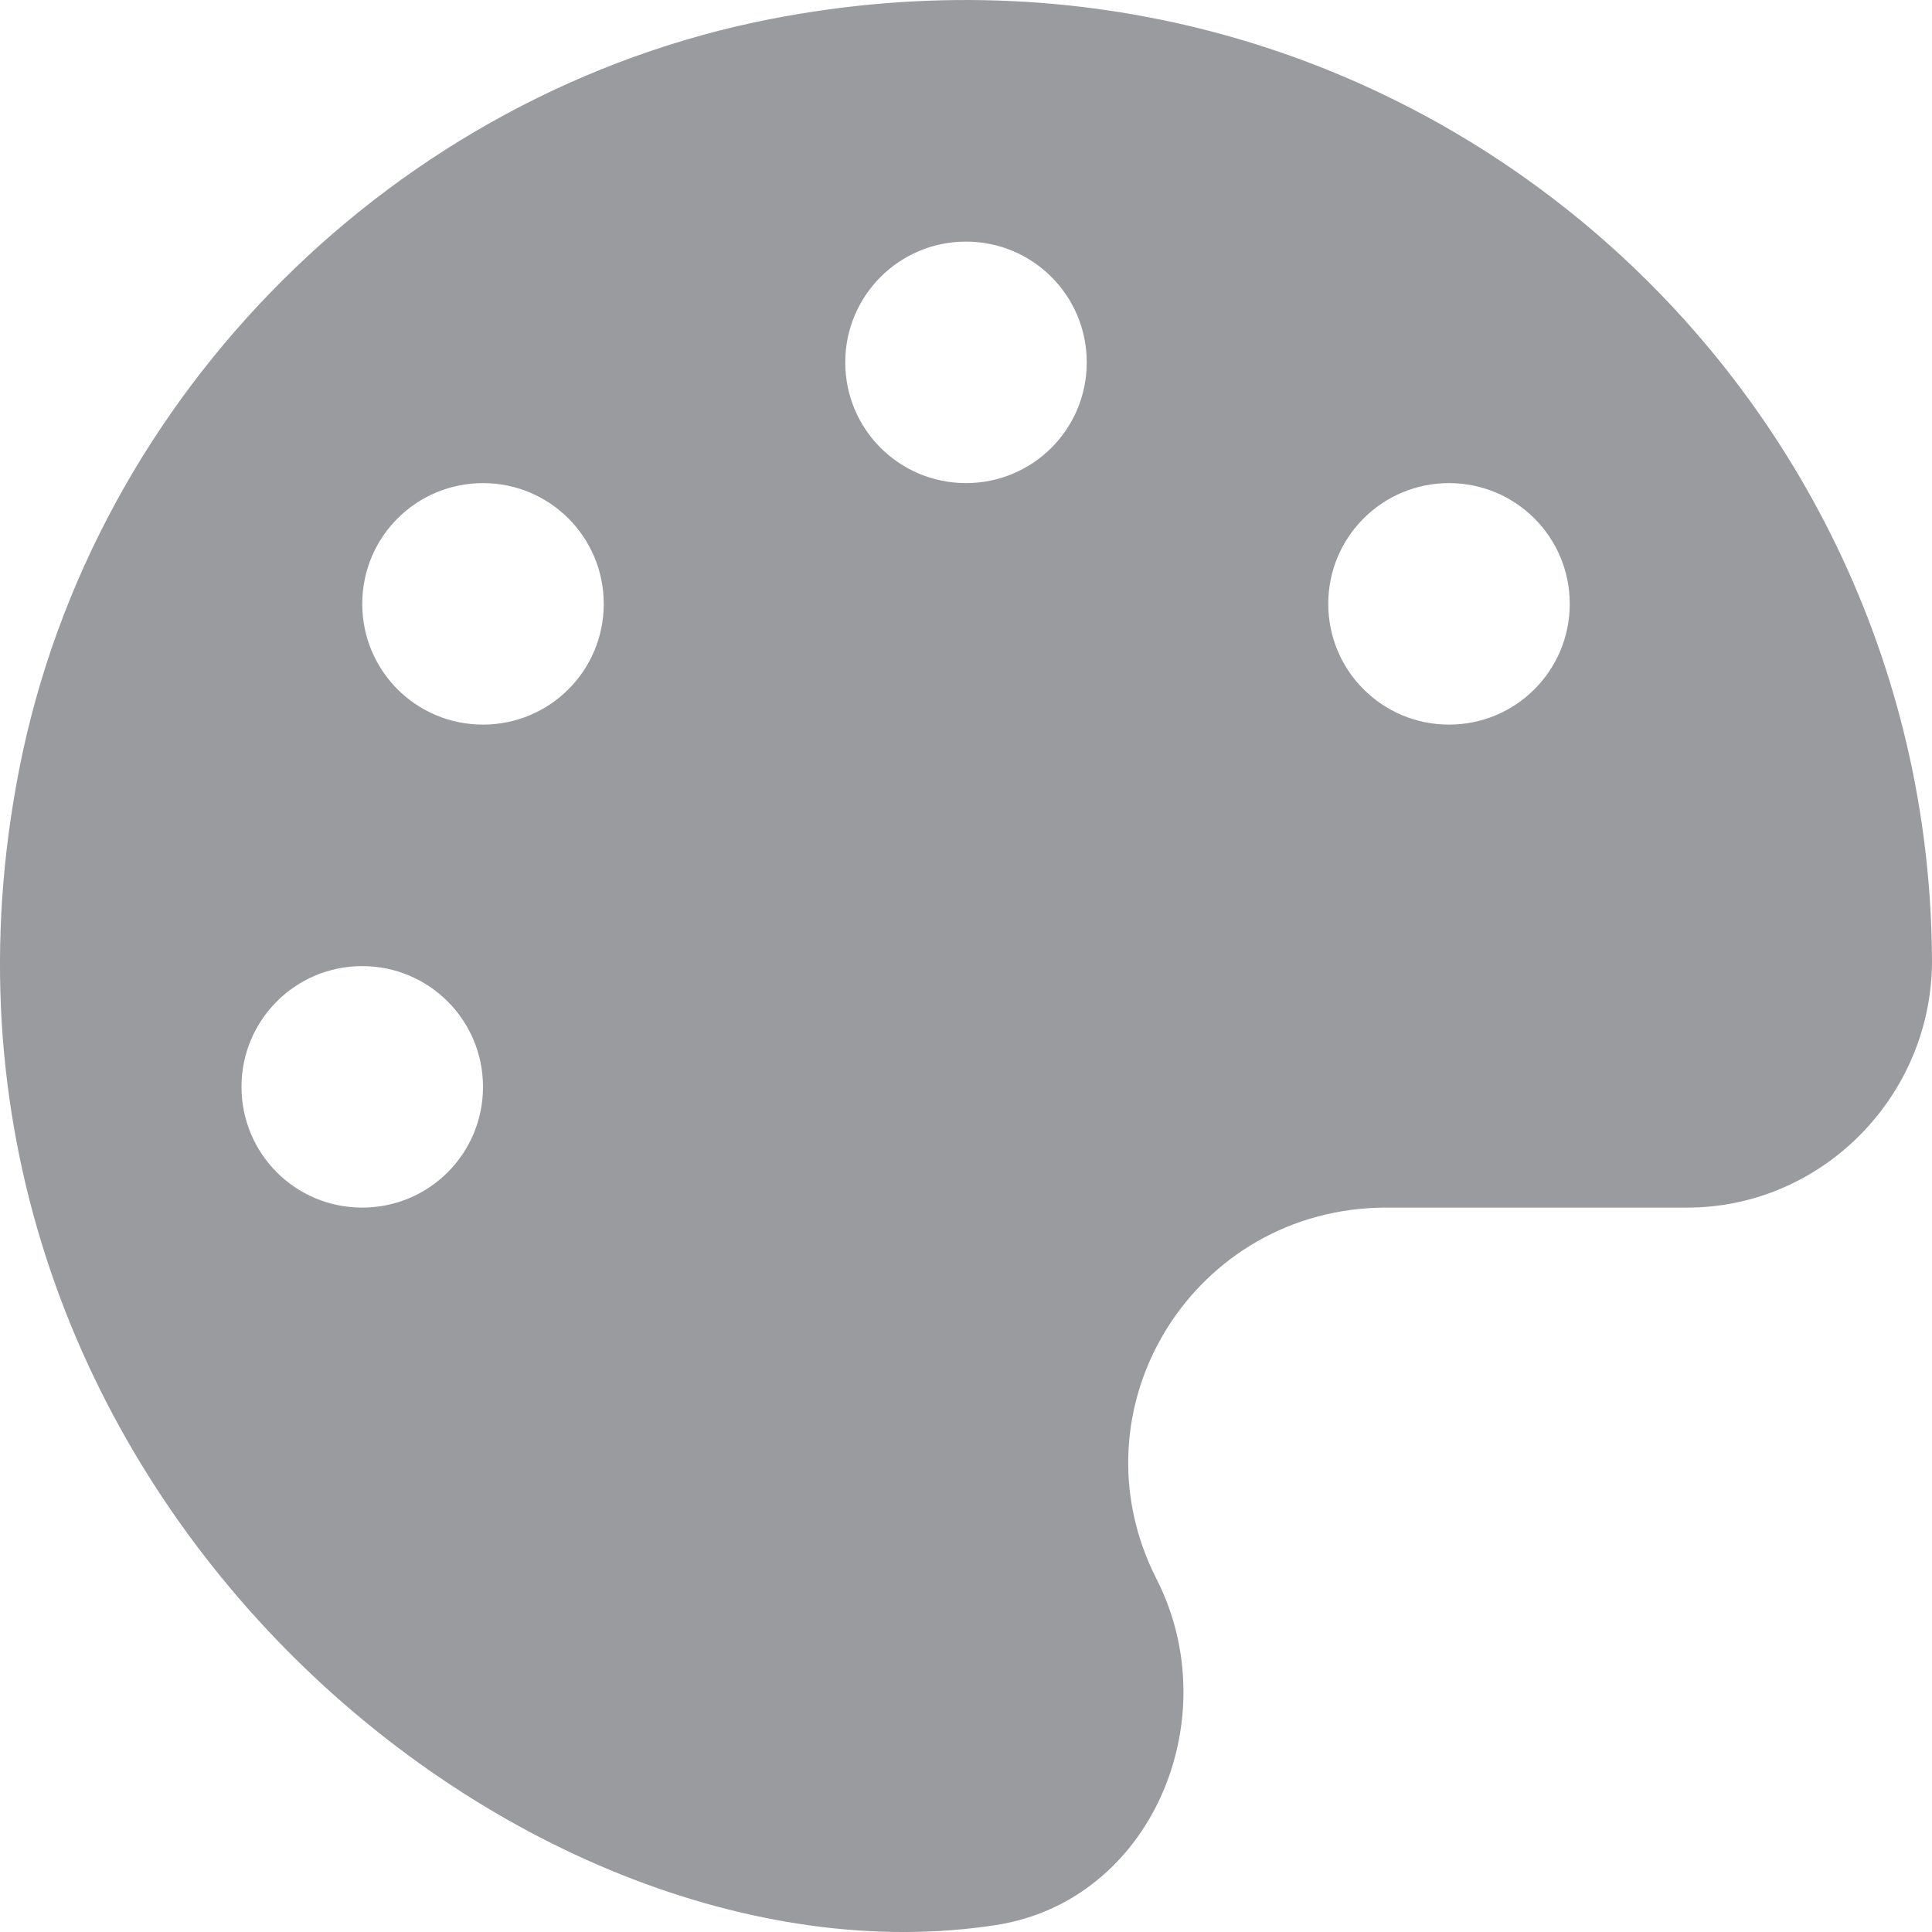
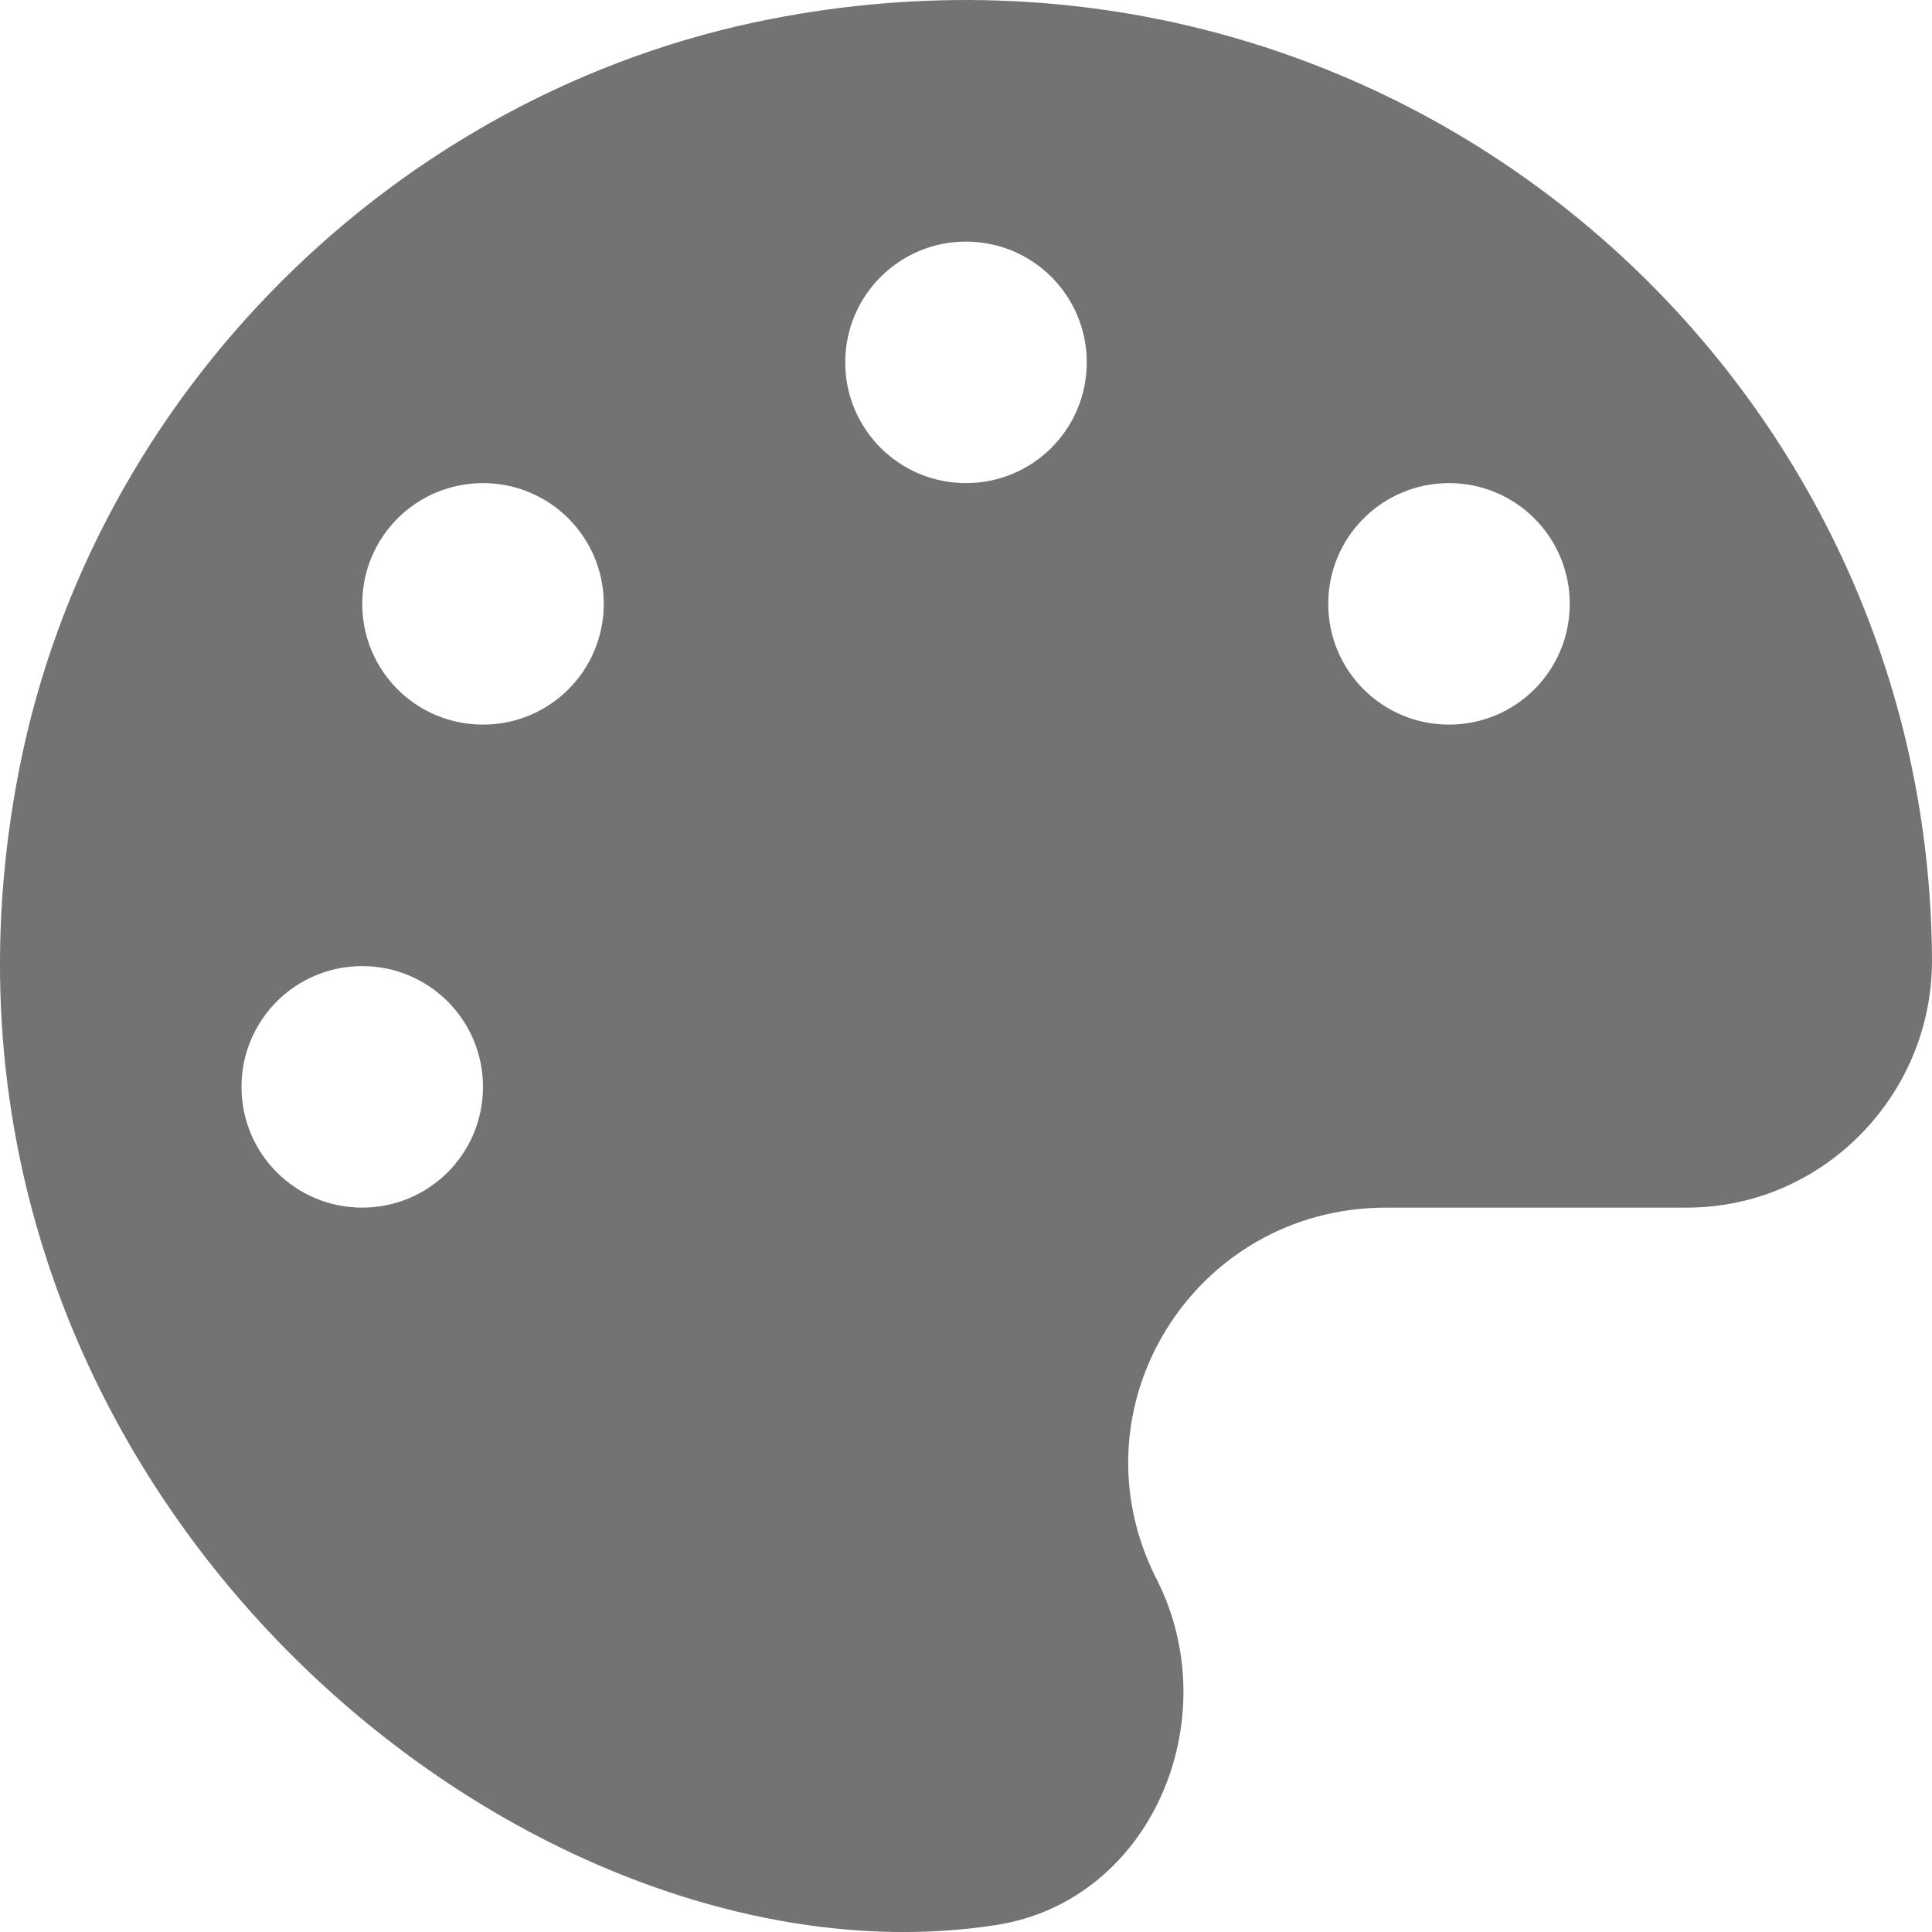
<svg xmlns="http://www.w3.org/2000/svg" width="18" height="18" viewBox="0 0 18 18">
-   <path d="M7.182 0.177C3.688 0.859 0.871 3.668 0.182 7.152C-1.118 13.726 4.813 18.627 9.281 17.935C10.729 17.71 11.44 16.015 10.775 14.711C9.963 13.115 11.123 11.251 12.916 11.251H15.718C16.977 11.251 17.997 10.211 18 8.956C17.982 3.415 12.941 -0.944 7.182 0.177ZM3.375 11.251C2.752 11.251 2.25 10.749 2.25 10.126C2.25 9.504 2.752 9.001 3.375 9.001C3.997 9.001 4.5 9.504 4.5 10.126C4.5 10.749 3.997 11.251 3.375 11.251ZM4.5 6.751C3.877 6.751 3.375 6.249 3.375 5.626C3.375 5.004 3.877 4.501 4.5 4.501C5.122 4.501 5.625 5.004 5.625 5.626C5.625 6.249 5.122 6.751 4.5 6.751ZM9 4.501C8.378 4.501 7.875 3.999 7.875 3.376C7.875 2.754 8.378 2.251 9 2.251C9.622 2.251 10.125 2.754 10.125 3.376C10.125 3.999 9.622 4.501 9 4.501ZM13.5 6.751C12.878 6.751 12.375 6.249 12.375 5.626C12.375 5.004 12.878 4.501 13.5 4.501C14.122 4.501 14.625 5.004 14.625 5.626C14.625 6.249 14.122 6.751 13.5 6.751Z" fill="#999B9E" />
+   <path d="M7.182 0.177C3.688 0.859 0.871 3.668 0.182 7.152C-1.118 13.726 4.813 18.627 9.281 17.935C10.729 17.71 11.44 16.015 10.775 14.711C9.963 13.115 11.123 11.251 12.916 11.251H15.718C16.977 11.251 17.997 10.211 18 8.956C17.982 3.415 12.941 -0.944 7.182 0.177ZM3.375 11.251C2.752 11.251 2.25 10.749 2.25 10.126C2.25 9.504 2.752 9.001 3.375 9.001C3.997 9.001 4.5 9.504 4.5 10.126C4.5 10.749 3.997 11.251 3.375 11.251ZM4.5 6.751C3.877 6.751 3.375 6.249 3.375 5.626C3.375 5.004 3.877 4.501 4.5 4.501C5.122 4.501 5.625 5.004 5.625 5.626C5.625 6.249 5.122 6.751 4.5 6.751ZM9 4.501C8.378 4.501 7.875 3.999 7.875 3.376C7.875 2.754 8.378 2.251 9 2.251C9.622 2.251 10.125 2.754 10.125 3.376C10.125 3.999 9.622 4.501 9 4.501ZM13.5 6.751C12.878 6.751 12.375 6.249 12.375 5.626C12.375 5.004 12.878 4.501 13.5 4.501C14.122 4.501 14.625 5.004 14.625 5.626C14.625 6.249 14.122 6.751 13.5 6.751Z" fill="#737373" />
</svg>
